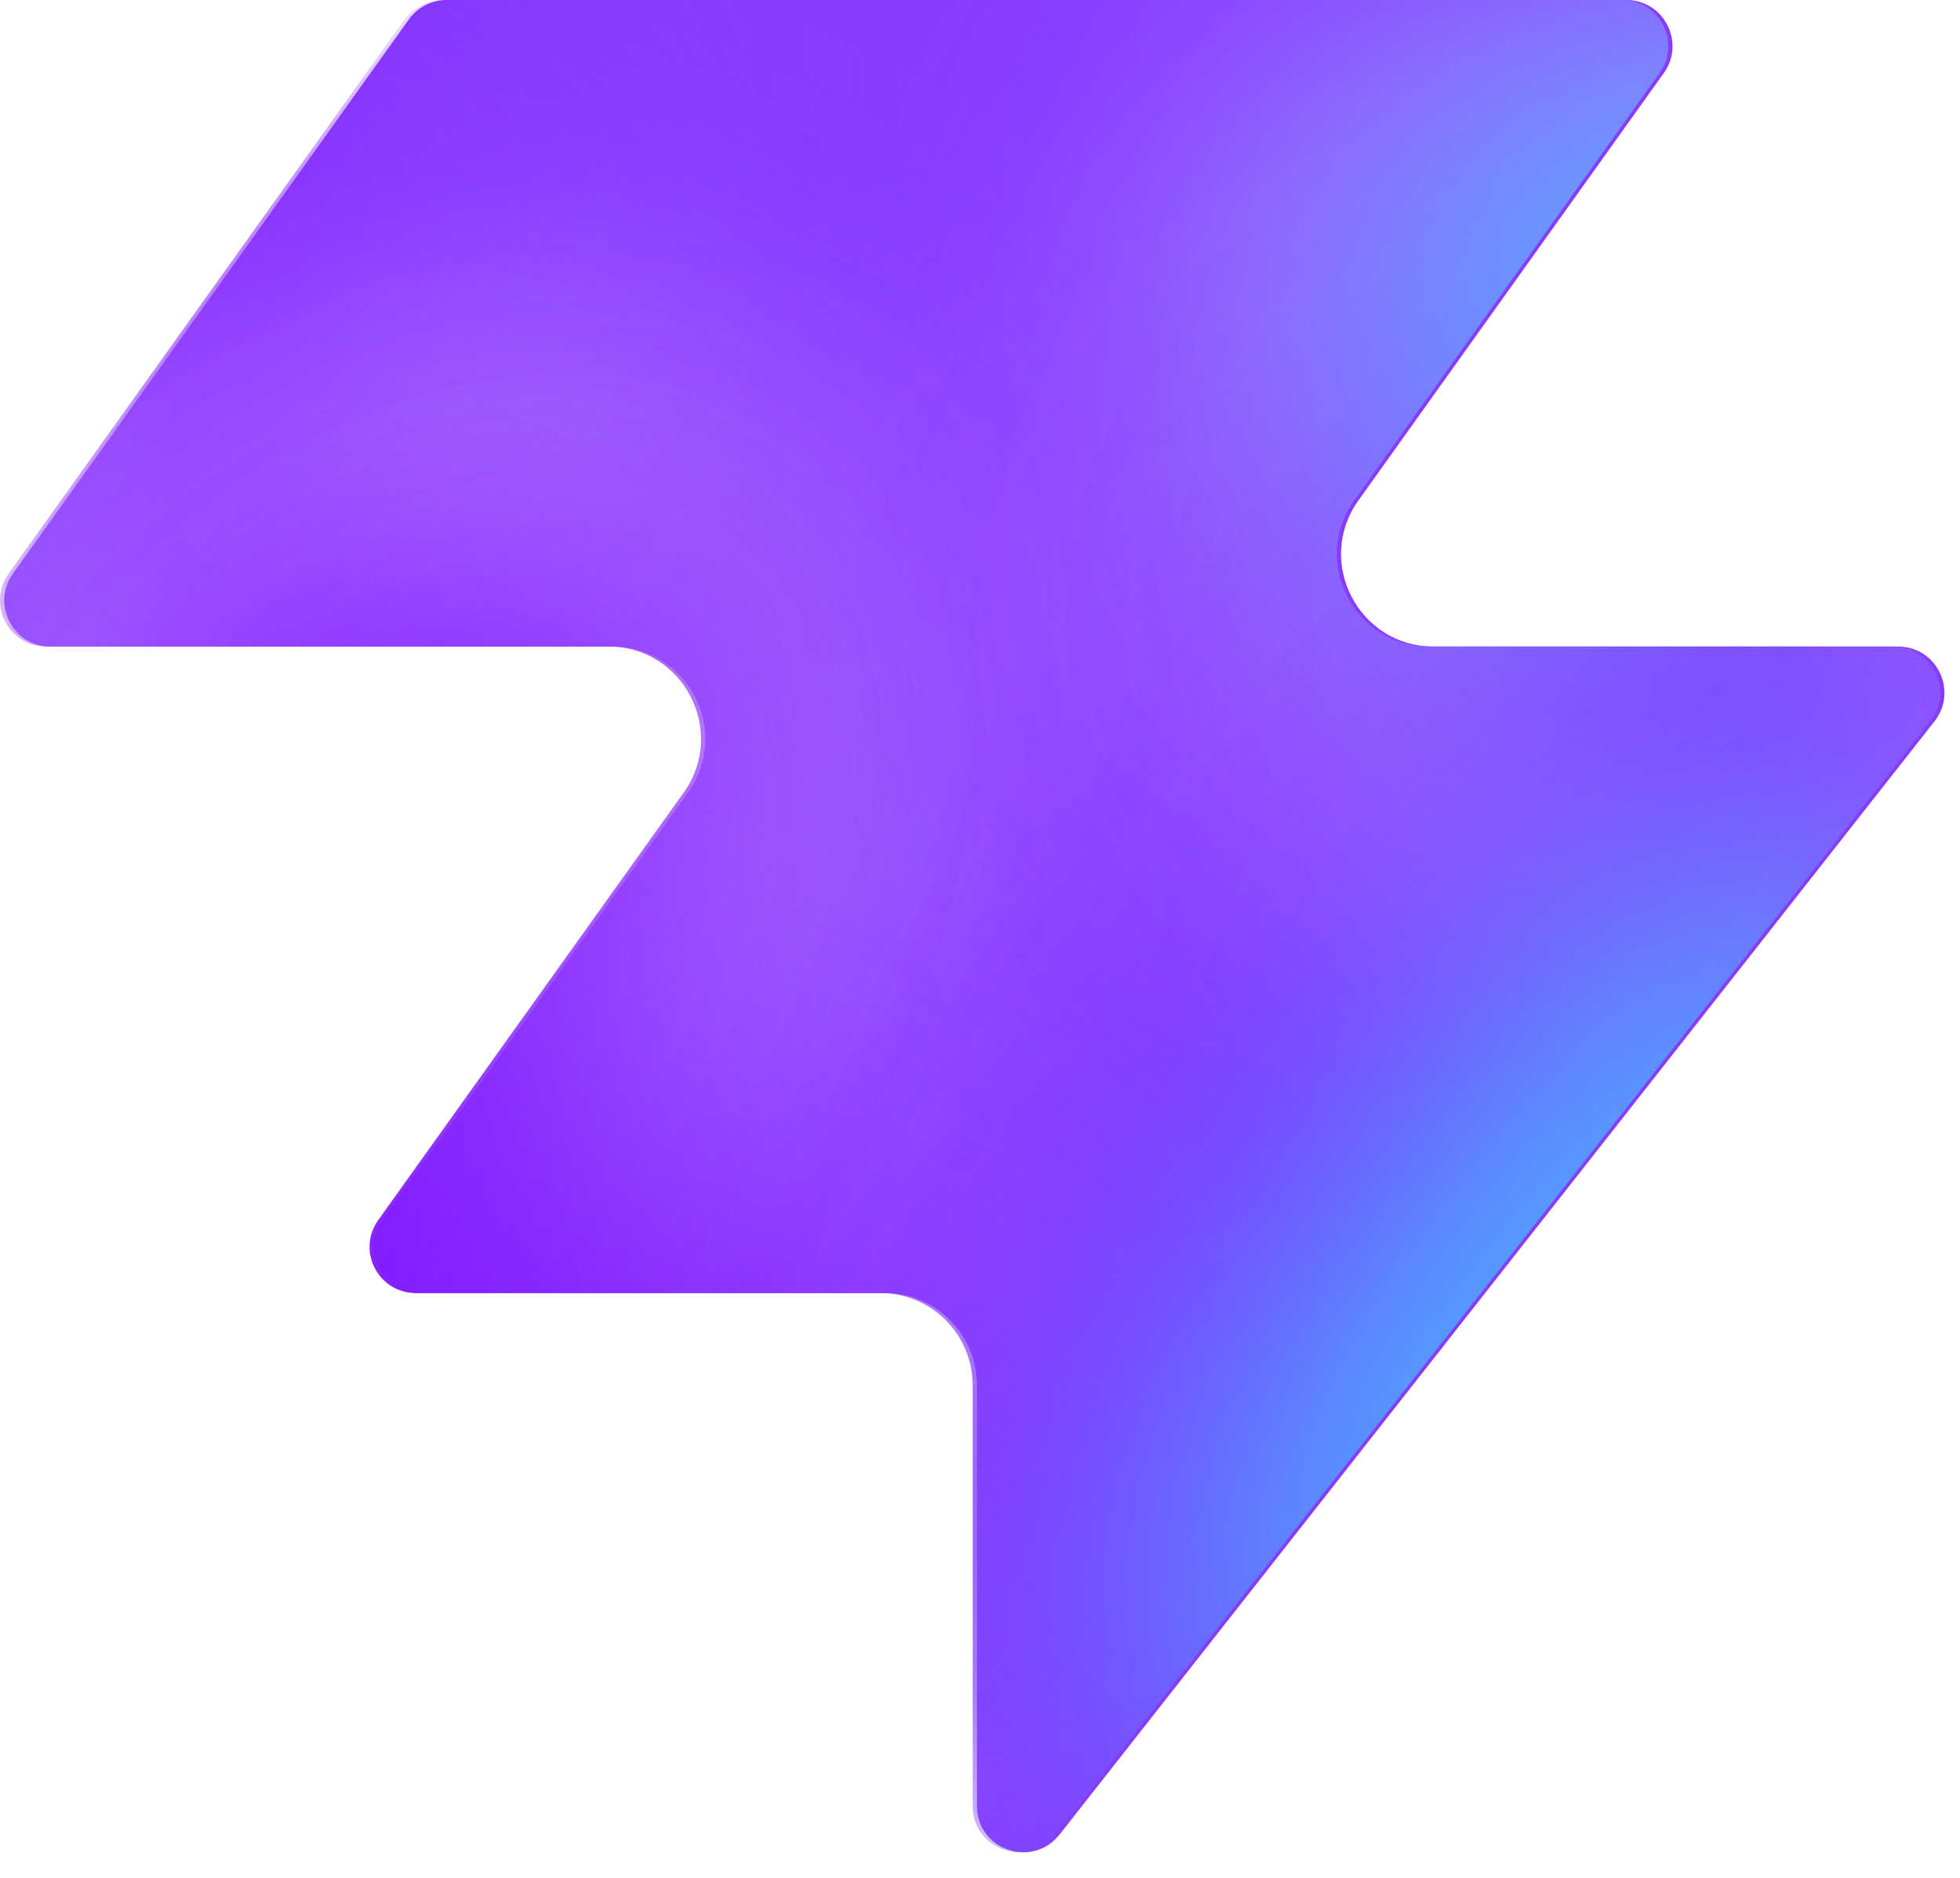
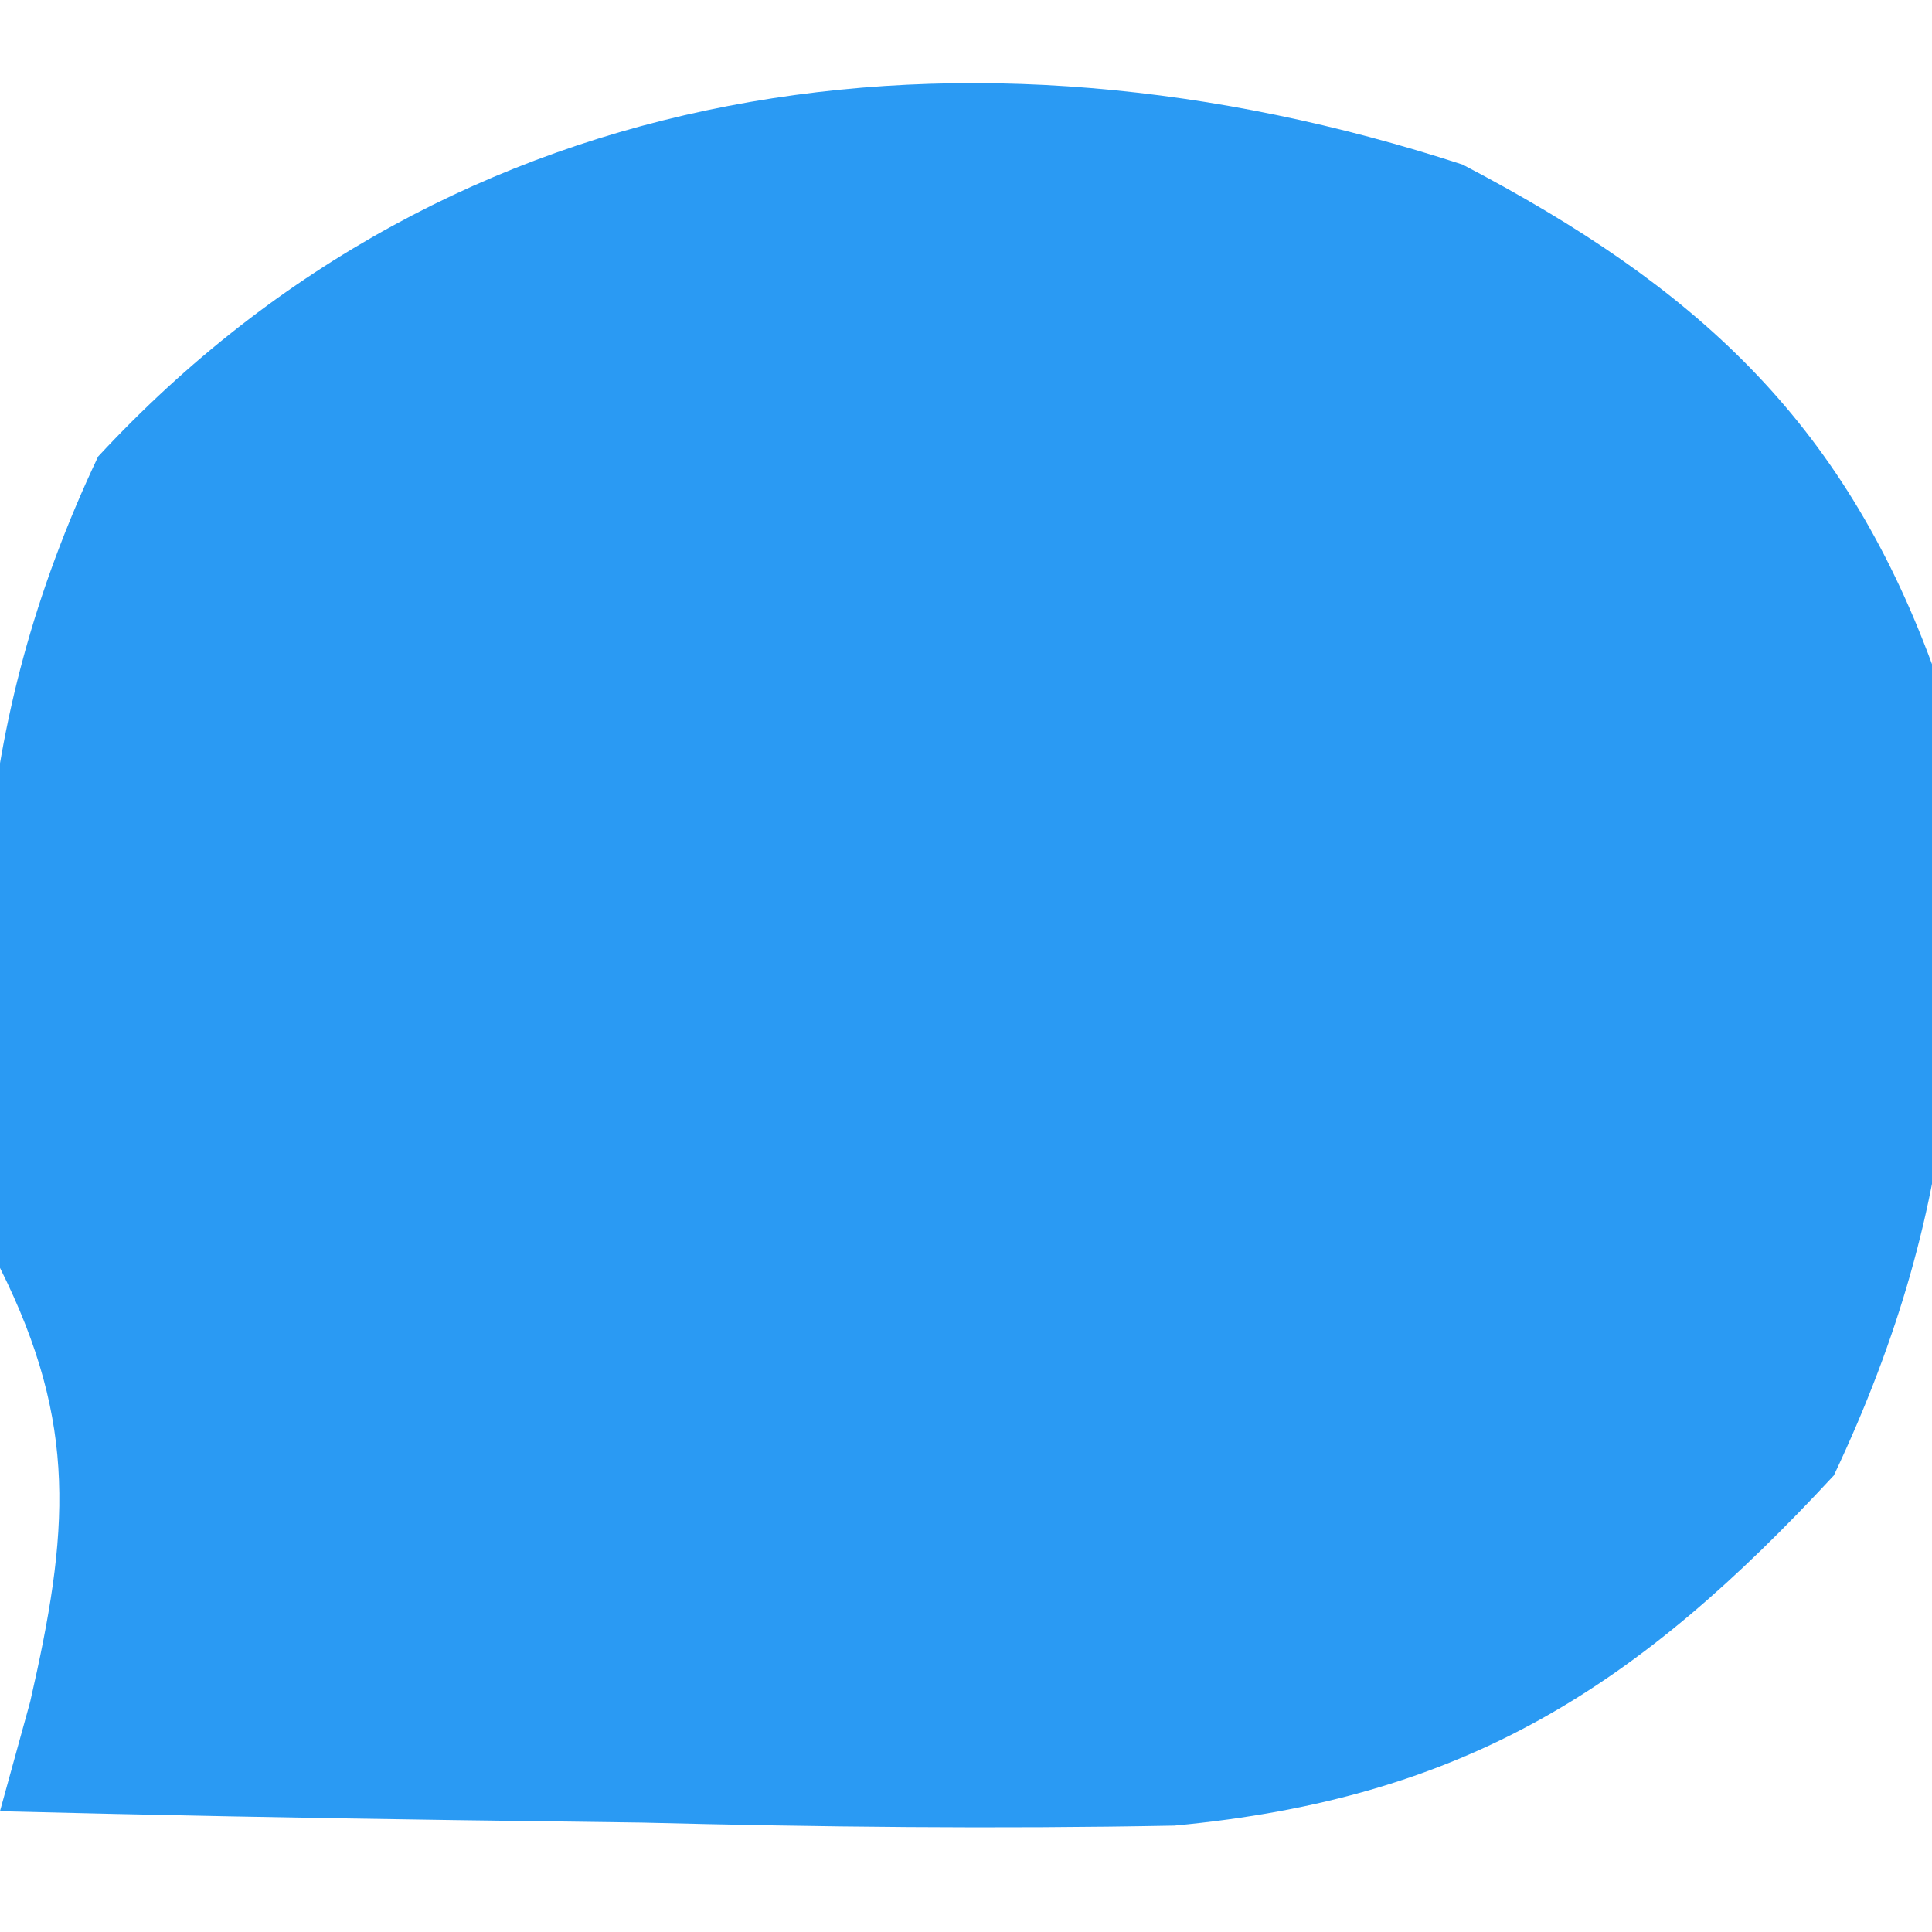
- <svg xmlns="http://www.w3.org/2000/svg" width="48" height="46" fill="none" viewBox="0 0 48 46">
-   <path fill="#863bff" d="M25.946 44.938c-.664.845-2.021.375-2.021-.698V33.937a2.26 2.26 0 0 0-2.262-2.262H10.287c-.92 0-1.456-1.04-.92-1.788l7.48-10.471c1.07-1.497 0-3.578-1.842-3.578H1.237c-.92 0-1.456-1.04-.92-1.788L10.013.474c.214-.297.556-.474.92-.474h28.894c.92 0 1.456 1.04.92 1.788l-7.48 10.471c-1.07 1.498 0 3.579 1.842 3.579h11.377c.943 0 1.473 1.088.89 1.83L25.947 44.94z" style="fill:#863bff;fill:color(display-p3 .525 .23 1);fill-opacity:1" />
-   <mask id="a" width="48" height="46" x="0" y="0" maskUnits="userSpaceOnUse" style="mask-type:alpha">
-     <path fill="#000" d="M25.842 44.938c-.664.844-2.021.375-2.021-.698V33.937a2.26 2.26 0 0 0-2.262-2.262H10.183c-.92 0-1.456-1.04-.92-1.788l7.48-10.471c1.07-1.498 0-3.579-1.842-3.579H1.133c-.92 0-1.456-1.04-.92-1.787L9.91.473c.214-.297.556-.474.92-.474h28.894c.92 0 1.456 1.04.92 1.788l-7.48 10.471c-1.07 1.498 0 3.578 1.842 3.578h11.377c.943 0 1.473 1.088.89 1.832L25.843 44.94z" style="fill:#000;fill-opacity:1" />
-   </mask>
-   <g mask="url(#a)">
-     <g filter="url(#b)">
-       <ellipse cx="5.508" cy="14.704" fill="#ede6ff" rx="5.508" ry="14.704" style="fill:#ede6ff;fill:color(display-p3 .927 .903 1);fill-opacity:1" transform="matrix(.00324 1 1 -.00324 -4.47 31.516)" />
-     </g>
-     <g filter="url(#c)">
-       <ellipse cx="10.399" cy="29.851" fill="#ede6ff" rx="10.399" ry="29.851" style="fill:#ede6ff;fill:color(display-p3 .927 .903 1);fill-opacity:1" transform="matrix(.00324 1 1 -.00324 -39.328 7.883)" />
-     </g>
-     <g filter="url(#d)">
-       <ellipse cx="5.508" cy="30.487" fill="#7e14ff" rx="5.508" ry="30.487" style="fill:#7e14ff;fill:color(display-p3 .492 .077 1);fill-opacity:1" transform="rotate(89.814 -25.913 -14.639)scale(1 -1)" />
-     </g>
-     <g filter="url(#e)">
-       <ellipse cx="5.508" cy="30.599" fill="#7e14ff" rx="5.508" ry="30.599" style="fill:#7e14ff;fill:color(display-p3 .492 .077 1);fill-opacity:1" transform="rotate(89.814 -32.644 -3.334)scale(1 -1)" />
-     </g>
-     <g filter="url(#f)">
-       <ellipse cx="5.508" cy="30.599" fill="#7e14ff" rx="5.508" ry="30.599" style="fill:#7e14ff;fill:color(display-p3 .492 .077 1);fill-opacity:1" transform="matrix(.00324 1 1 -.00324 -34.34 30.47)" />
-     </g>
-     <g filter="url(#g)">
-       <ellipse cx="14.072" cy="22.078" fill="#ede6ff" rx="14.072" ry="22.078" style="fill:#ede6ff;fill:color(display-p3 .927 .903 1);fill-opacity:1" transform="rotate(93.35 24.506 48.493)scale(-1 1)" />
-     </g>
-     <g filter="url(#h)">
-       <ellipse cx="3.47" cy="21.501" fill="#7e14ff" rx="3.47" ry="21.501" style="fill:#7e14ff;fill:color(display-p3 .492 .077 1);fill-opacity:1" transform="rotate(89.009 28.708 47.59)scale(-1 1)" />
-     </g>
-     <g filter="url(#i)">
-       <ellipse cx="3.47" cy="21.501" fill="#7e14ff" rx="3.47" ry="21.501" style="fill:#7e14ff;fill:color(display-p3 .492 .077 1);fill-opacity:1" transform="rotate(89.009 28.708 47.59)scale(-1 1)" />
-     </g>
-     <g filter="url(#j)">
-       <ellipse cx=".387" cy="8.972" fill="#7e14ff" rx="4.407" ry="29.108" style="fill:#7e14ff;fill:color(display-p3 .492 .077 1);fill-opacity:1" transform="rotate(39.51 .387 8.972)" />
-     </g>
-     <g filter="url(#k)">
-       <ellipse cx="47.523" cy="-6.092" fill="#7e14ff" rx="4.407" ry="29.108" style="fill:#7e14ff;fill:color(display-p3 .492 .077 1);fill-opacity:1" transform="rotate(37.892 47.523 -6.092)" />
-     </g>
-     <g filter="url(#l)">
-       <ellipse cx="41.412" cy="6.333" fill="#47bfff" rx="5.971" ry="9.665" style="fill:#47bfff;fill:color(display-p3 .28 .748 1);fill-opacity:1" transform="rotate(37.892 41.412 6.333)" />
-     </g>
-     <g filter="url(#m)">
-       <ellipse cx="-1.879" cy="38.332" fill="#7e14ff" rx="4.407" ry="29.108" style="fill:#7e14ff;fill:color(display-p3 .492 .077 1);fill-opacity:1" transform="rotate(37.892 -1.88 38.332)" />
-     </g>
-     <g filter="url(#n)">
-       <ellipse cx="-1.879" cy="38.332" fill="#7e14ff" rx="4.407" ry="29.108" style="fill:#7e14ff;fill:color(display-p3 .492 .077 1);fill-opacity:1" transform="rotate(37.892 -1.88 38.332)" />
-     </g>
-     <g filter="url(#o)">
-       <ellipse cx="35.651" cy="29.907" fill="#7e14ff" rx="4.407" ry="29.108" style="fill:#7e14ff;fill:color(display-p3 .492 .077 1);fill-opacity:1" transform="rotate(37.892 35.651 29.907)" />
-     </g>
-     <g filter="url(#p)">
-       <ellipse cx="38.418" cy="32.4" fill="#47bfff" rx="5.971" ry="15.297" style="fill:#47bfff;fill:color(display-p3 .28 .748 1);fill-opacity:1" transform="rotate(37.892 38.418 32.4)" />
-     </g>
-   </g>
-   <defs>
-     <filter id="b" width="60.045" height="41.654" x="-19.77" y="16.149" color-interpolation-filters="sRGB" filterUnits="userSpaceOnUse">
-       <feFlood flood-opacity="0" result="BackgroundImageFix" />
-       <feBlend in="SourceGraphic" in2="BackgroundImageFix" result="shape" />
-       <feGaussianBlur result="effect1_foregroundBlur_2002_17158" stdDeviation="7.659" />
-     </filter>
-     <filter id="c" width="90.34" height="51.437" x="-54.613" y="-7.533" color-interpolation-filters="sRGB" filterUnits="userSpaceOnUse">
-       <feFlood flood-opacity="0" result="BackgroundImageFix" />
-       <feBlend in="SourceGraphic" in2="BackgroundImageFix" result="shape" />
-       <feGaussianBlur result="effect1_foregroundBlur_2002_17158" stdDeviation="7.659" />
-     </filter>
-     <filter id="d" width="79.355" height="29.4" x="-49.64" y="2.03" color-interpolation-filters="sRGB" filterUnits="userSpaceOnUse">
-       <feFlood flood-opacity="0" result="BackgroundImageFix" />
-       <feBlend in="SourceGraphic" in2="BackgroundImageFix" result="shape" />
-       <feGaussianBlur result="effect1_foregroundBlur_2002_17158" stdDeviation="4.596" />
-     </filter>
-     <filter id="e" width="79.579" height="29.4" x="-45.045" y="20.029" color-interpolation-filters="sRGB" filterUnits="userSpaceOnUse">
-       <feFlood flood-opacity="0" result="BackgroundImageFix" />
-       <feBlend in="SourceGraphic" in2="BackgroundImageFix" result="shape" />
-       <feGaussianBlur result="effect1_foregroundBlur_2002_17158" stdDeviation="4.596" />
-     </filter>
-     <filter id="f" width="79.579" height="29.4" x="-43.513" y="21.178" color-interpolation-filters="sRGB" filterUnits="userSpaceOnUse">
-       <feFlood flood-opacity="0" result="BackgroundImageFix" />
-       <feBlend in="SourceGraphic" in2="BackgroundImageFix" result="shape" />
-       <feGaussianBlur result="effect1_foregroundBlur_2002_17158" stdDeviation="4.596" />
-     </filter>
-     <filter id="g" width="74.749" height="58.852" x="15.756" y="-17.901" color-interpolation-filters="sRGB" filterUnits="userSpaceOnUse">
-       <feFlood flood-opacity="0" result="BackgroundImageFix" />
-       <feBlend in="SourceGraphic" in2="BackgroundImageFix" result="shape" />
-       <feGaussianBlur result="effect1_foregroundBlur_2002_17158" stdDeviation="7.659" />
-     </filter>
-     <filter id="h" width="61.377" height="25.362" x="23.548" y="2.284" color-interpolation-filters="sRGB" filterUnits="userSpaceOnUse">
-       <feFlood flood-opacity="0" result="BackgroundImageFix" />
-       <feBlend in="SourceGraphic" in2="BackgroundImageFix" result="shape" />
-       <feGaussianBlur result="effect1_foregroundBlur_2002_17158" stdDeviation="4.596" />
-     </filter>
-     <filter id="i" width="61.377" height="25.362" x="23.548" y="2.284" color-interpolation-filters="sRGB" filterUnits="userSpaceOnUse">
-       <feFlood flood-opacity="0" result="BackgroundImageFix" />
-       <feBlend in="SourceGraphic" in2="BackgroundImageFix" result="shape" />
-       <feGaussianBlur result="effect1_foregroundBlur_2002_17158" stdDeviation="4.596" />
-     </filter>
-     <filter id="j" width="56.045" height="63.649" x="-27.636" y="-22.853" color-interpolation-filters="sRGB" filterUnits="userSpaceOnUse">
-       <feFlood flood-opacity="0" result="BackgroundImageFix" />
-       <feBlend in="SourceGraphic" in2="BackgroundImageFix" result="shape" />
-       <feGaussianBlur result="effect1_foregroundBlur_2002_17158" stdDeviation="4.596" />
-     </filter>
-     <filter id="k" width="54.814" height="64.646" x="20.116" y="-38.415" color-interpolation-filters="sRGB" filterUnits="userSpaceOnUse">
-       <feFlood flood-opacity="0" result="BackgroundImageFix" />
-       <feBlend in="SourceGraphic" in2="BackgroundImageFix" result="shape" />
-       <feGaussianBlur result="effect1_foregroundBlur_2002_17158" stdDeviation="4.596" />
-     </filter>
-     <filter id="l" width="33.541" height="35.313" x="24.641" y="-11.323" color-interpolation-filters="sRGB" filterUnits="userSpaceOnUse">
-       <feFlood flood-opacity="0" result="BackgroundImageFix" />
-       <feBlend in="SourceGraphic" in2="BackgroundImageFix" result="shape" />
-       <feGaussianBlur result="effect1_foregroundBlur_2002_17158" stdDeviation="4.596" />
-     </filter>
-     <filter id="m" width="54.814" height="64.646" x="-29.286" y="6.009" color-interpolation-filters="sRGB" filterUnits="userSpaceOnUse">
-       <feFlood flood-opacity="0" result="BackgroundImageFix" />
-       <feBlend in="SourceGraphic" in2="BackgroundImageFix" result="shape" />
-       <feGaussianBlur result="effect1_foregroundBlur_2002_17158" stdDeviation="4.596" />
-     </filter>
-     <filter id="n" width="54.814" height="64.646" x="-29.286" y="6.009" color-interpolation-filters="sRGB" filterUnits="userSpaceOnUse">
-       <feFlood flood-opacity="0" result="BackgroundImageFix" />
-       <feBlend in="SourceGraphic" in2="BackgroundImageFix" result="shape" />
-       <feGaussianBlur result="effect1_foregroundBlur_2002_17158" stdDeviation="4.596" />
-     </filter>
-     <filter id="o" width="54.814" height="64.646" x="8.244" y="-2.416" color-interpolation-filters="sRGB" filterUnits="userSpaceOnUse">
-       <feFlood flood-opacity="0" result="BackgroundImageFix" />
-       <feBlend in="SourceGraphic" in2="BackgroundImageFix" result="shape" />
-       <feGaussianBlur result="effect1_foregroundBlur_2002_17158" stdDeviation="4.596" />
-     </filter>
-     <filter id="p" width="39.409" height="43.623" x="18.713" y="10.588" color-interpolation-filters="sRGB" filterUnits="userSpaceOnUse">
-       <feFlood flood-opacity="0" result="BackgroundImageFix" />
-       <feBlend in="SourceGraphic" in2="BackgroundImageFix" result="shape" />
-       <feGaussianBlur result="effect1_foregroundBlur_2002_17158" stdDeviation="4.596" />
-     </filter>
-   </defs>
+ <svg xmlns="http://www.w3.org/2000/svg" version="1.1" width="32" height="32">
+   <path d="M0 0 C3.846 2.013 6.277 4.224 7.773 8.273 C8.446 13.292 8.329 17.098 6.148 21.711 C2.916 25.199 0.066 27.06 -4.775 27.511 C-7.723 27.568 -10.654 27.535 -13.602 27.461 C-15.135 27.441 -15.135 27.441 -16.699 27.42 C-19.209 27.385 -21.717 27.336 -24.227 27.273 C-24.062 26.675 -23.897 26.077 -23.727 25.461 C-23.087 22.663 -22.927 20.873 -24.227 18.273 C-24.77 13.323 -24.749 9.379 -22.602 4.836 C-16.703 -1.528 -8.2 -2.676 0 0 Z " fill="#2A9AF3" transform="translate(24.22656,2.726562)" />
</svg>
